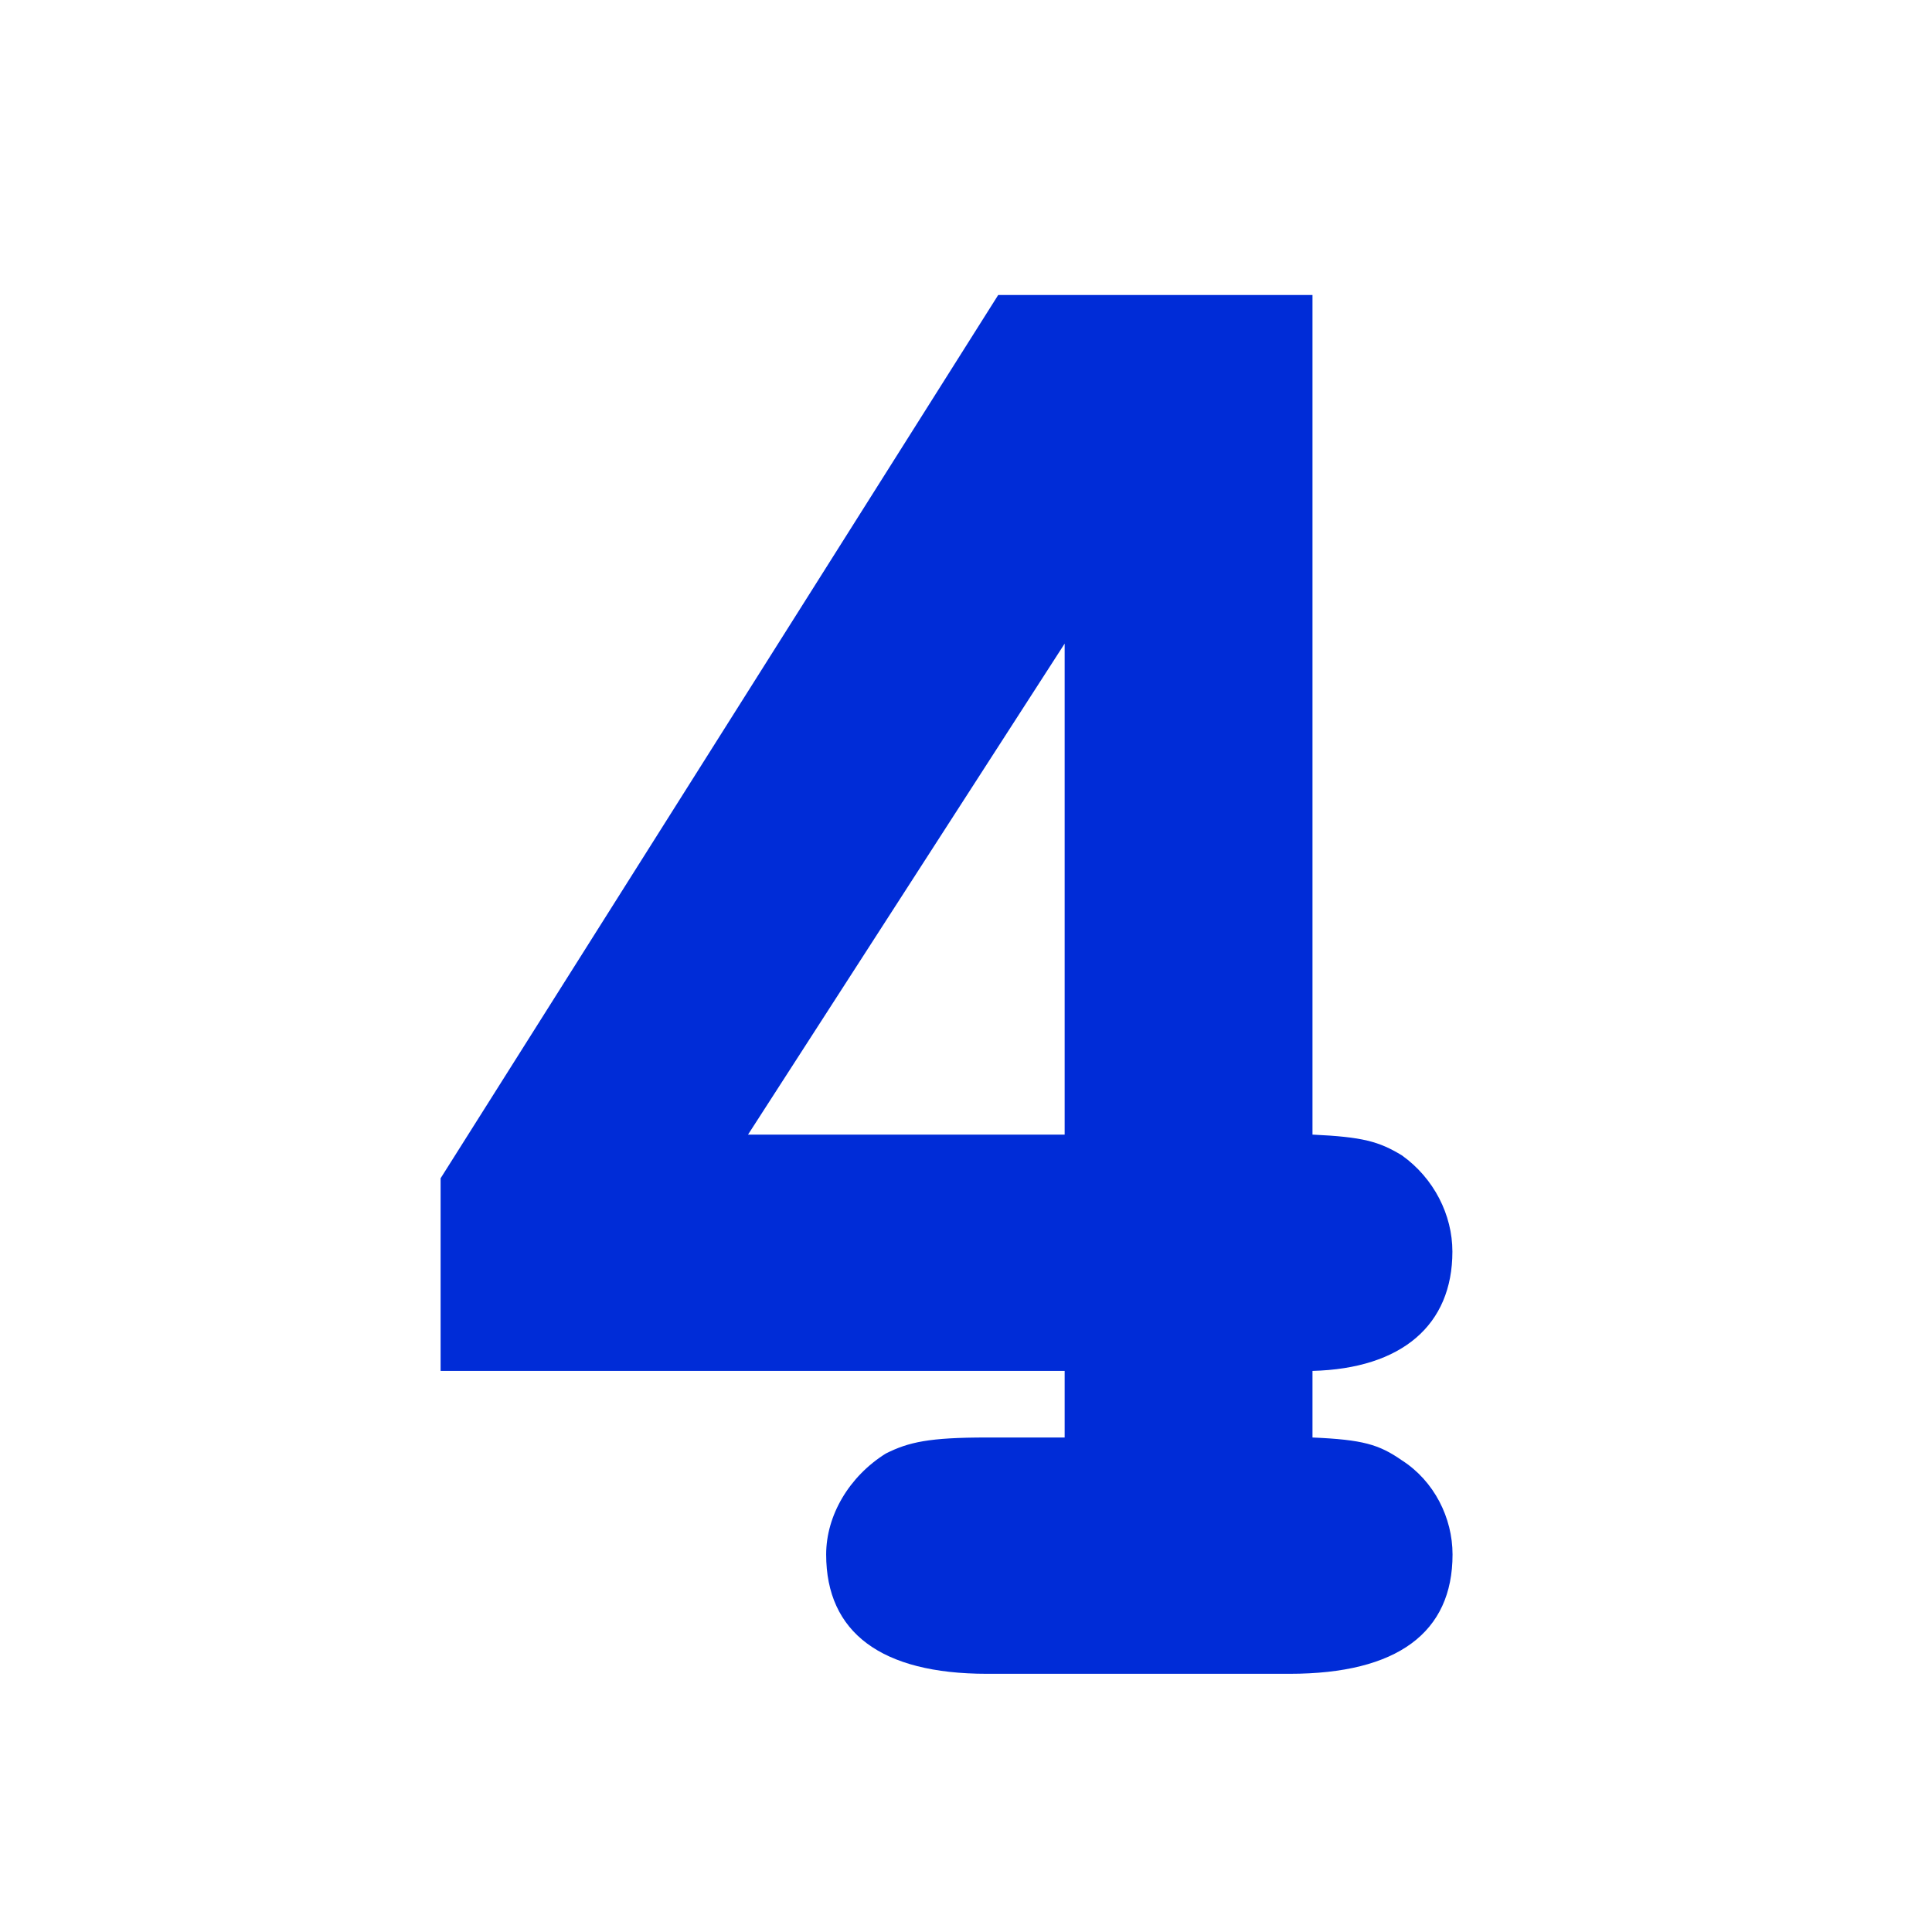
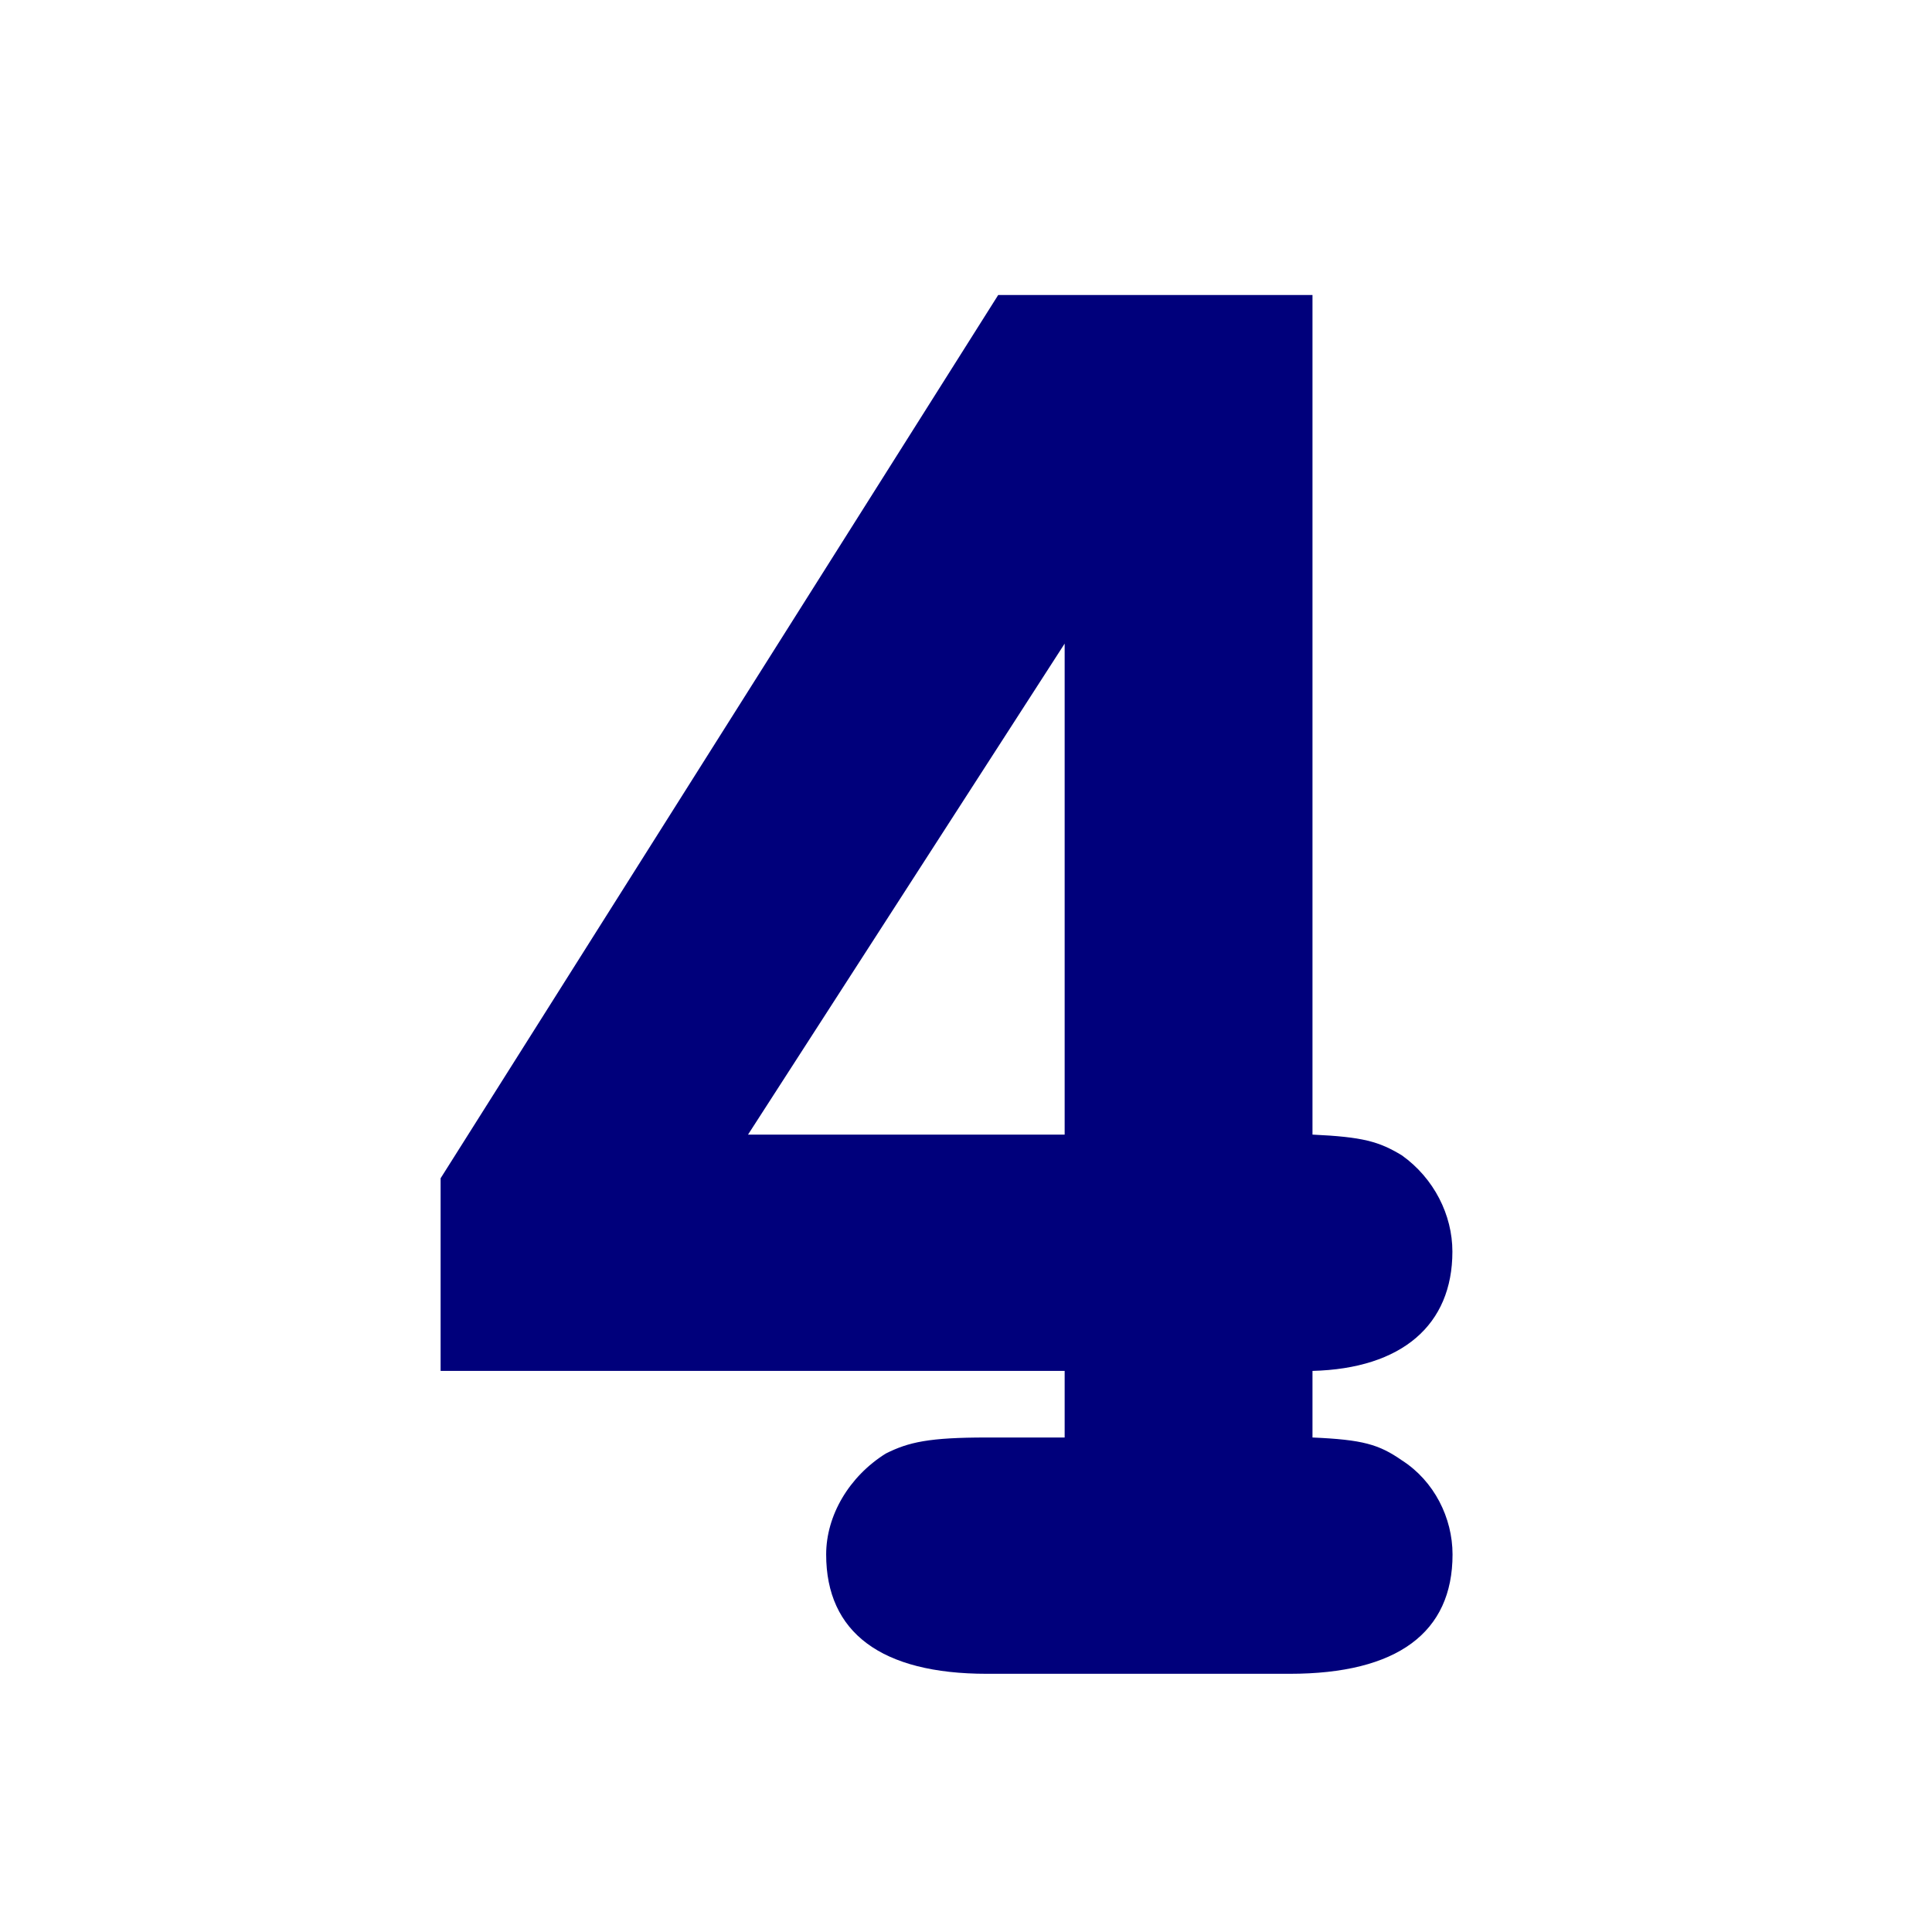
<svg xmlns="http://www.w3.org/2000/svg" width="50" height="50" viewBox="0 0 13.229 13.229" version="1.1" id="svg5">
  <defs id="defs2" />
  <g id="layer1">
-     <g aria-label="4" id="text1287" style="font-size:15.709px;line-height:1.25;stroke-width:0.393;fill:#002cd7;fill-opacity:1">
-       <path d="M 8.987,2.02 H 6.835 L 3.017,8.068 V 9.387 H 7.29 V 9.843 H 6.756 c -0.393,0 -0.534,0.031 -0.691,0.11 -0.251,0.157 -0.408,0.424 -0.408,0.691 0,0.534 0.377,0.817 1.1,0.817 h 2.074 c 0.738,0 1.115,-0.283 1.115,-0.817 0,-0.251 -0.126,-0.503 -0.346,-0.644 C 9.442,9.89 9.332,9.858 8.987,9.843 V 9.387 C 9.599,9.371 9.945,9.073 9.945,8.57 9.945,8.319 9.819,8.068 9.599,7.911 9.442,7.816 9.332,7.785 8.987,7.769 Z M 7.29,7.769 H 5.122 L 7.29,4.407 Z" style="font-weight:bold;font-family:'Nimbus Mono PS';-inkscape-font-specification:'Nimbus Mono PS, Bold';fill:#002cd7;fill-opacity:1" id="path2021" />
+     <g aria-label="4" id="text1287" style="font-size:15.709px;line-height:1.25;stroke-width:0.393;fill:#00007b;fill-opacity:1">
+       <path d="M 8.987,2.02 H 6.835 L 3.017,8.068 V 9.387 H 7.29 V 9.843 H 6.756 c -0.393,0 -0.534,0.031 -0.691,0.11 -0.251,0.157 -0.408,0.424 -0.408,0.691 0,0.534 0.377,0.817 1.1,0.817 h 2.074 c 0.738,0 1.115,-0.283 1.115,-0.817 0,-0.251 -0.126,-0.503 -0.346,-0.644 C 9.442,9.89 9.332,9.858 8.987,9.843 V 9.387 C 9.599,9.371 9.945,9.073 9.945,8.57 9.945,8.319 9.819,8.068 9.599,7.911 9.442,7.816 9.332,7.785 8.987,7.769 Z M 7.29,7.769 H 5.122 L 7.29,4.407 Z" style="font-weight:bold;font-family:'Nimbus Mono PS';-inkscape-font-specification:'Nimbus Mono PS, Bold';fill:#00007b;fill-opacity:1" id="path2021" />
    </g>
  </g>
</svg>
